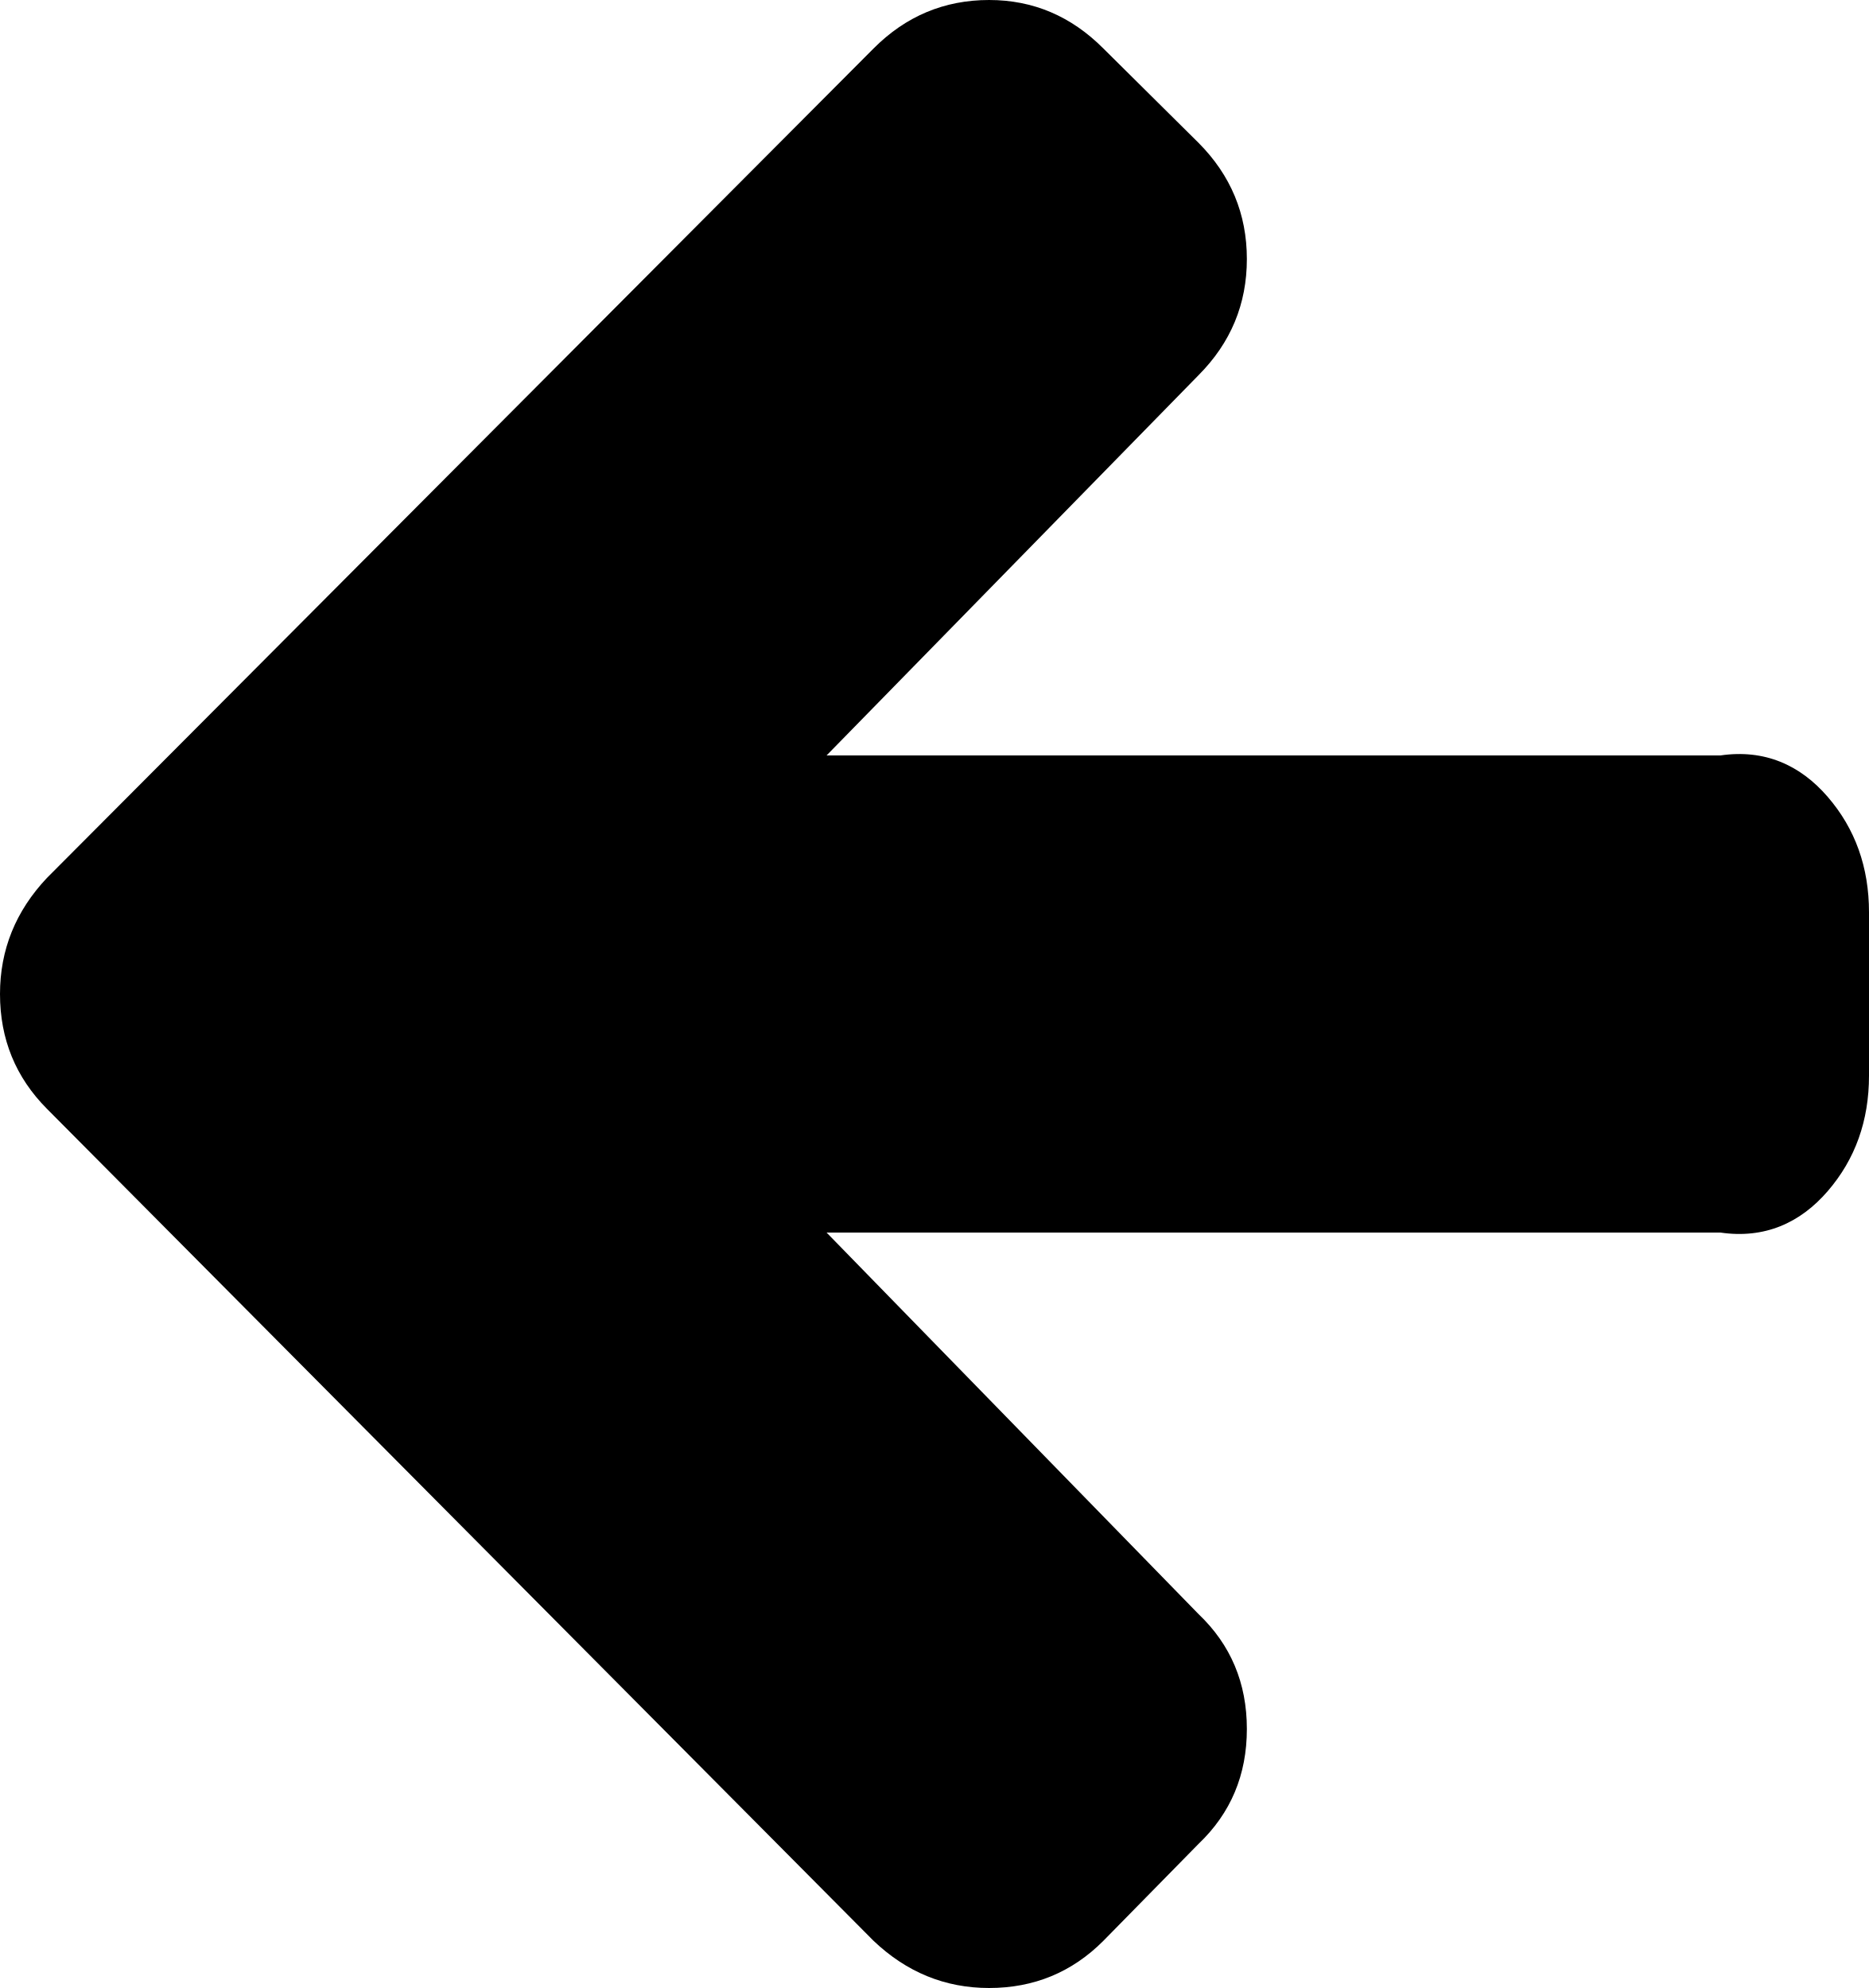
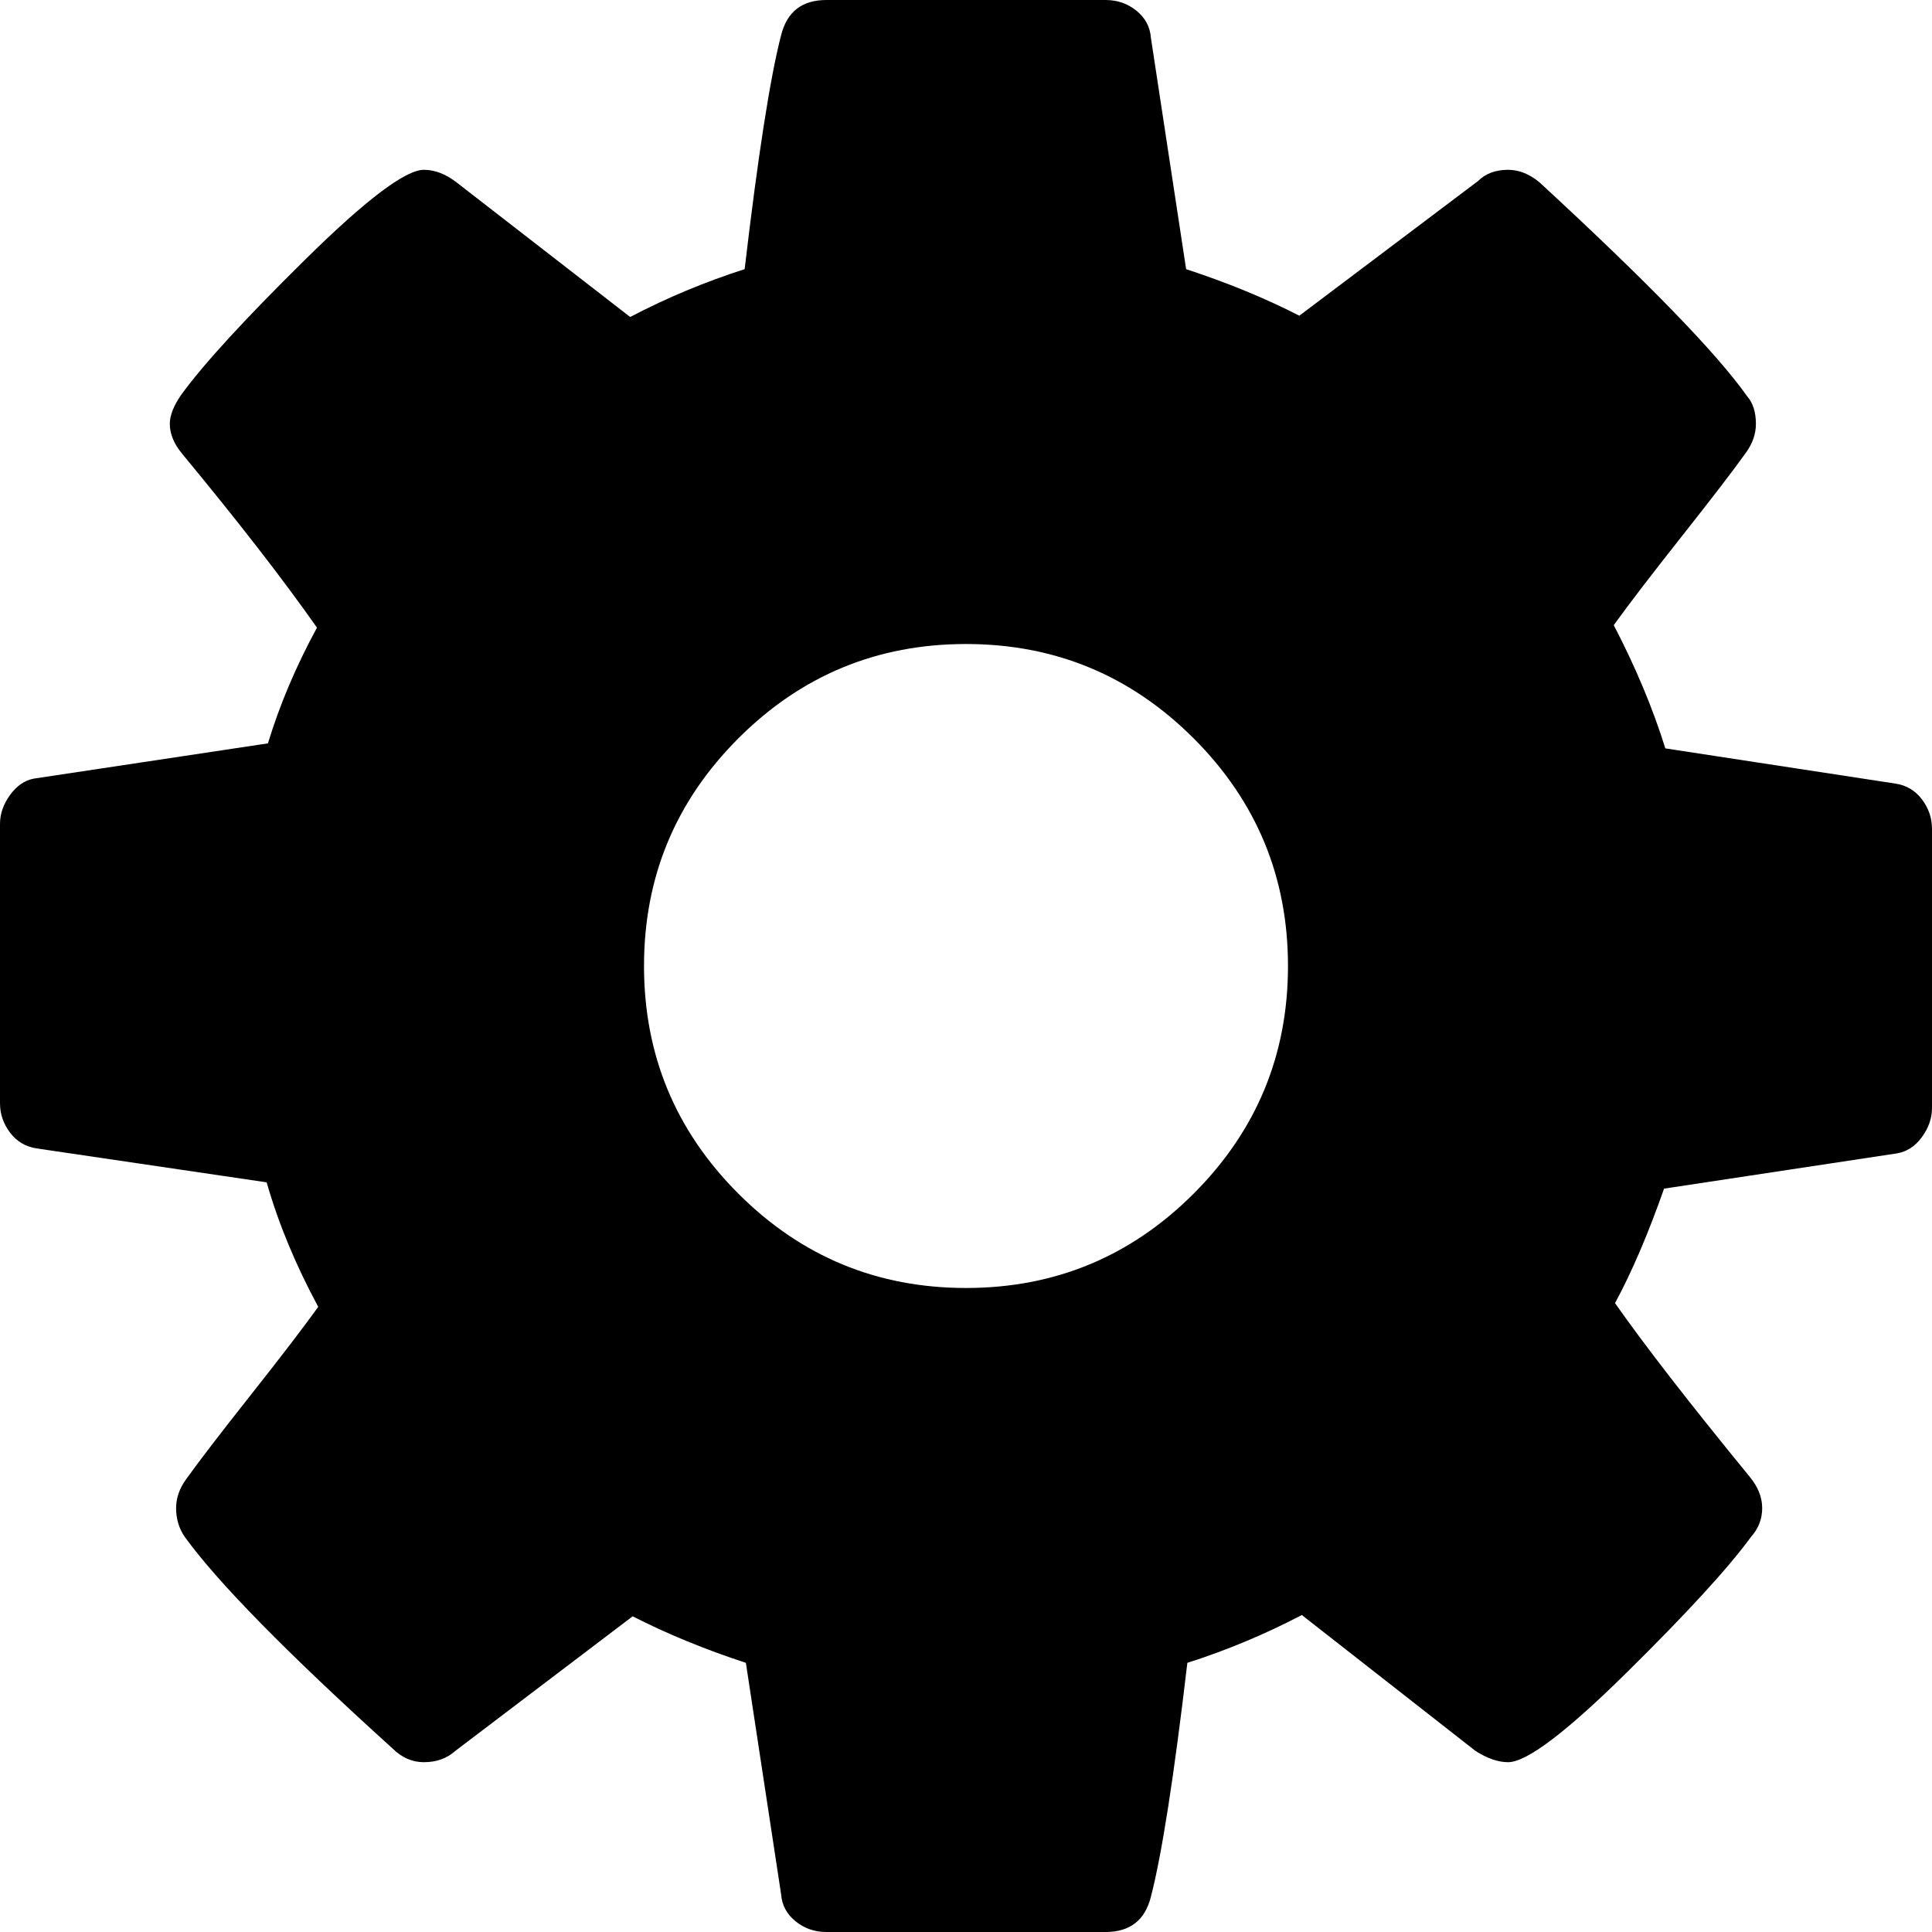
- <svg xmlns="http://www.w3.org/2000/svg" version="1.1" width="47px" height="50px">
-   <g transform="matrix(1 0 0 1 -571 -816 )">
-     <path d="M 45.962 20.042  C 46.654 20.844  47 21.812  47 22.946  L 47 27.054  C 47 28.188  46.654 29.156  45.962 29.958  C 45.27 30.761  44.371 31.162  43.264 31  L 20.786 31  L 30.141 40.597  C 30.95 41.367  31.355 42.33  31.355 43.485  C 31.355 44.641  30.95 45.603  30.141 46.374  L 27.747 48.813  C 26.959 49.604  26.001 50  24.873 50  C 23.766 50  22.798 49.604  21.967 48.813  L 1.181 27.888  C 0.394 27.097  0 26.134  0 25  C 0 23.887  0.394 22.914  1.181 22.08  L 21.967 1.22  C 22.776 0.407  23.745 0  24.873 0  C 25.98 0  26.938 0.407  27.747 1.22  L 30.141 3.594  C 30.95 4.407  31.355 5.381  31.355 6.515  C 31.355 7.649  30.95 8.622  30.141 9.435  L 20.786 19  L 43.264 19  C 44.371 18.838  45.27 19.239  45.962 20.042  Z " fill-rule="nonzero" fill="#000000" stroke="none" transform="matrix(1 0 0 1 571 816 )" />
+ <svg xmlns="http://www.w3.org/2000/svg" version="1.1" width="47px" height="47px">
+   <g transform="matrix(1 0 0 1 -100 -167 )">
+     <path d="M 29.038 29.038  C 30.568 27.508  31.333 25.662  31.333 23.5  C 31.333 21.338  30.568 19.492  29.038 17.962  C 27.508 16.432  25.662 15.667  23.5 15.667  C 21.338 15.667  19.492 16.432  17.962 17.962  C 16.432 19.492  15.667 21.338  15.667 23.5  C 15.667 25.662  16.432 27.508  17.962 29.038  C 19.492 30.568  21.338 31.333  23.5 31.333  C 25.662 31.333  27.508 30.568  29.038 29.038  Z M 46.755 19.446  C 46.918 19.66  47 19.9  47 20.165  L 47 26.958  C 47 27.202  46.918 27.437  46.755 27.661  C 46.592 27.886  46.388 28.018  46.143 28.059  L 40.482 28.916  C 40.095 30.018  39.697 30.946  39.289 31.701  C 40.003 32.72  41.094 34.128  42.563 35.923  C 42.767 36.168  42.869 36.423  42.869 36.688  C 42.869 36.953  42.777 37.188  42.594 37.392  C 42.043 38.147  41.033 39.248  39.564 40.697  C 38.096 42.145  37.137 42.869  36.688 42.869  C 36.443 42.869  36.178 42.777  35.893 42.594  L 31.67 39.289  C 30.772 39.758  29.844 40.146  28.885 40.452  C 28.559 43.226  28.263 45.123  27.998 46.143  C 27.855 46.714  27.488 47  26.896 47  L 20.104 47  C 19.818 47  19.568 46.913  19.354 46.74  C 19.14 46.567  19.022 46.347  19.002 46.082  L 18.145 40.452  C 17.146 40.125  16.228 39.748  15.391 39.32  L 11.077 42.594  C 10.873 42.777  10.618 42.869  10.312 42.869  C 10.026 42.869  9.771 42.757  9.547 42.533  C 6.977 40.207  5.294 38.493  4.498 37.392  C 4.355 37.188  4.284 36.953  4.284 36.688  C 4.284 36.443  4.365 36.209  4.529 35.984  C 4.835 35.556  5.355 34.878  6.089 33.95  C 6.824 33.021  7.374 32.302  7.742 31.792  C 7.191 30.772  6.773 29.763  6.487 28.763  L 0.887 27.937  C 0.622 27.896  0.408 27.769  0.245 27.554  C 0.082 27.34  0 27.1  0 26.835  L 0 20.042  C 0 19.798  0.082 19.563  0.245 19.339  C 0.408 19.114  0.602 18.982  0.826 18.941  L 6.518 18.084  C 6.803 17.146  7.201 16.207  7.711 15.269  C 6.895 14.106  5.804 12.699  4.437 11.046  C 4.233 10.801  4.131 10.557  4.131 10.312  C 4.131 10.108  4.223 9.873  4.406 9.608  C 4.937 8.874  5.941 7.777  7.42 6.319  C 8.899 4.86  9.863 4.131  10.312 4.131  C 10.577 4.131  10.842 4.233  11.107 4.437  L 15.33 7.711  C 16.228 7.242  17.156 6.854  18.115 6.548  C 18.441 3.774  18.737 1.877  19.002 0.857  C 19.145 0.286  19.512 0  20.104 0  L 26.896 0  C 27.182 0  27.432 0.087  27.646 0.26  C 27.86 0.433  27.978 0.653  27.998 0.918  L 28.855 6.548  C 29.854 6.875  30.772 7.252  31.609 7.68  L 35.954 4.406  C 36.137 4.223  36.382 4.131  36.688 4.131  C 36.953 4.131  37.208 4.233  37.453 4.437  C 40.085 6.864  41.768 8.598  42.502 9.639  C 42.645 9.802  42.716 10.026  42.716 10.312  C 42.716 10.557  42.635 10.791  42.471 11.016  C 42.165 11.444  41.645 12.122  40.911 13.05  C 40.176 13.979  39.626 14.698  39.258 15.208  C 39.789 16.228  40.207 17.227  40.513 18.206  L 46.113 19.063  C 46.378 19.104  46.592 19.231  46.755 19.446  Z " fill-rule="nonzero" fill="#000000" stroke="none" transform="matrix(1 0 0 1 100 167 )" />
  </g>
</svg>
